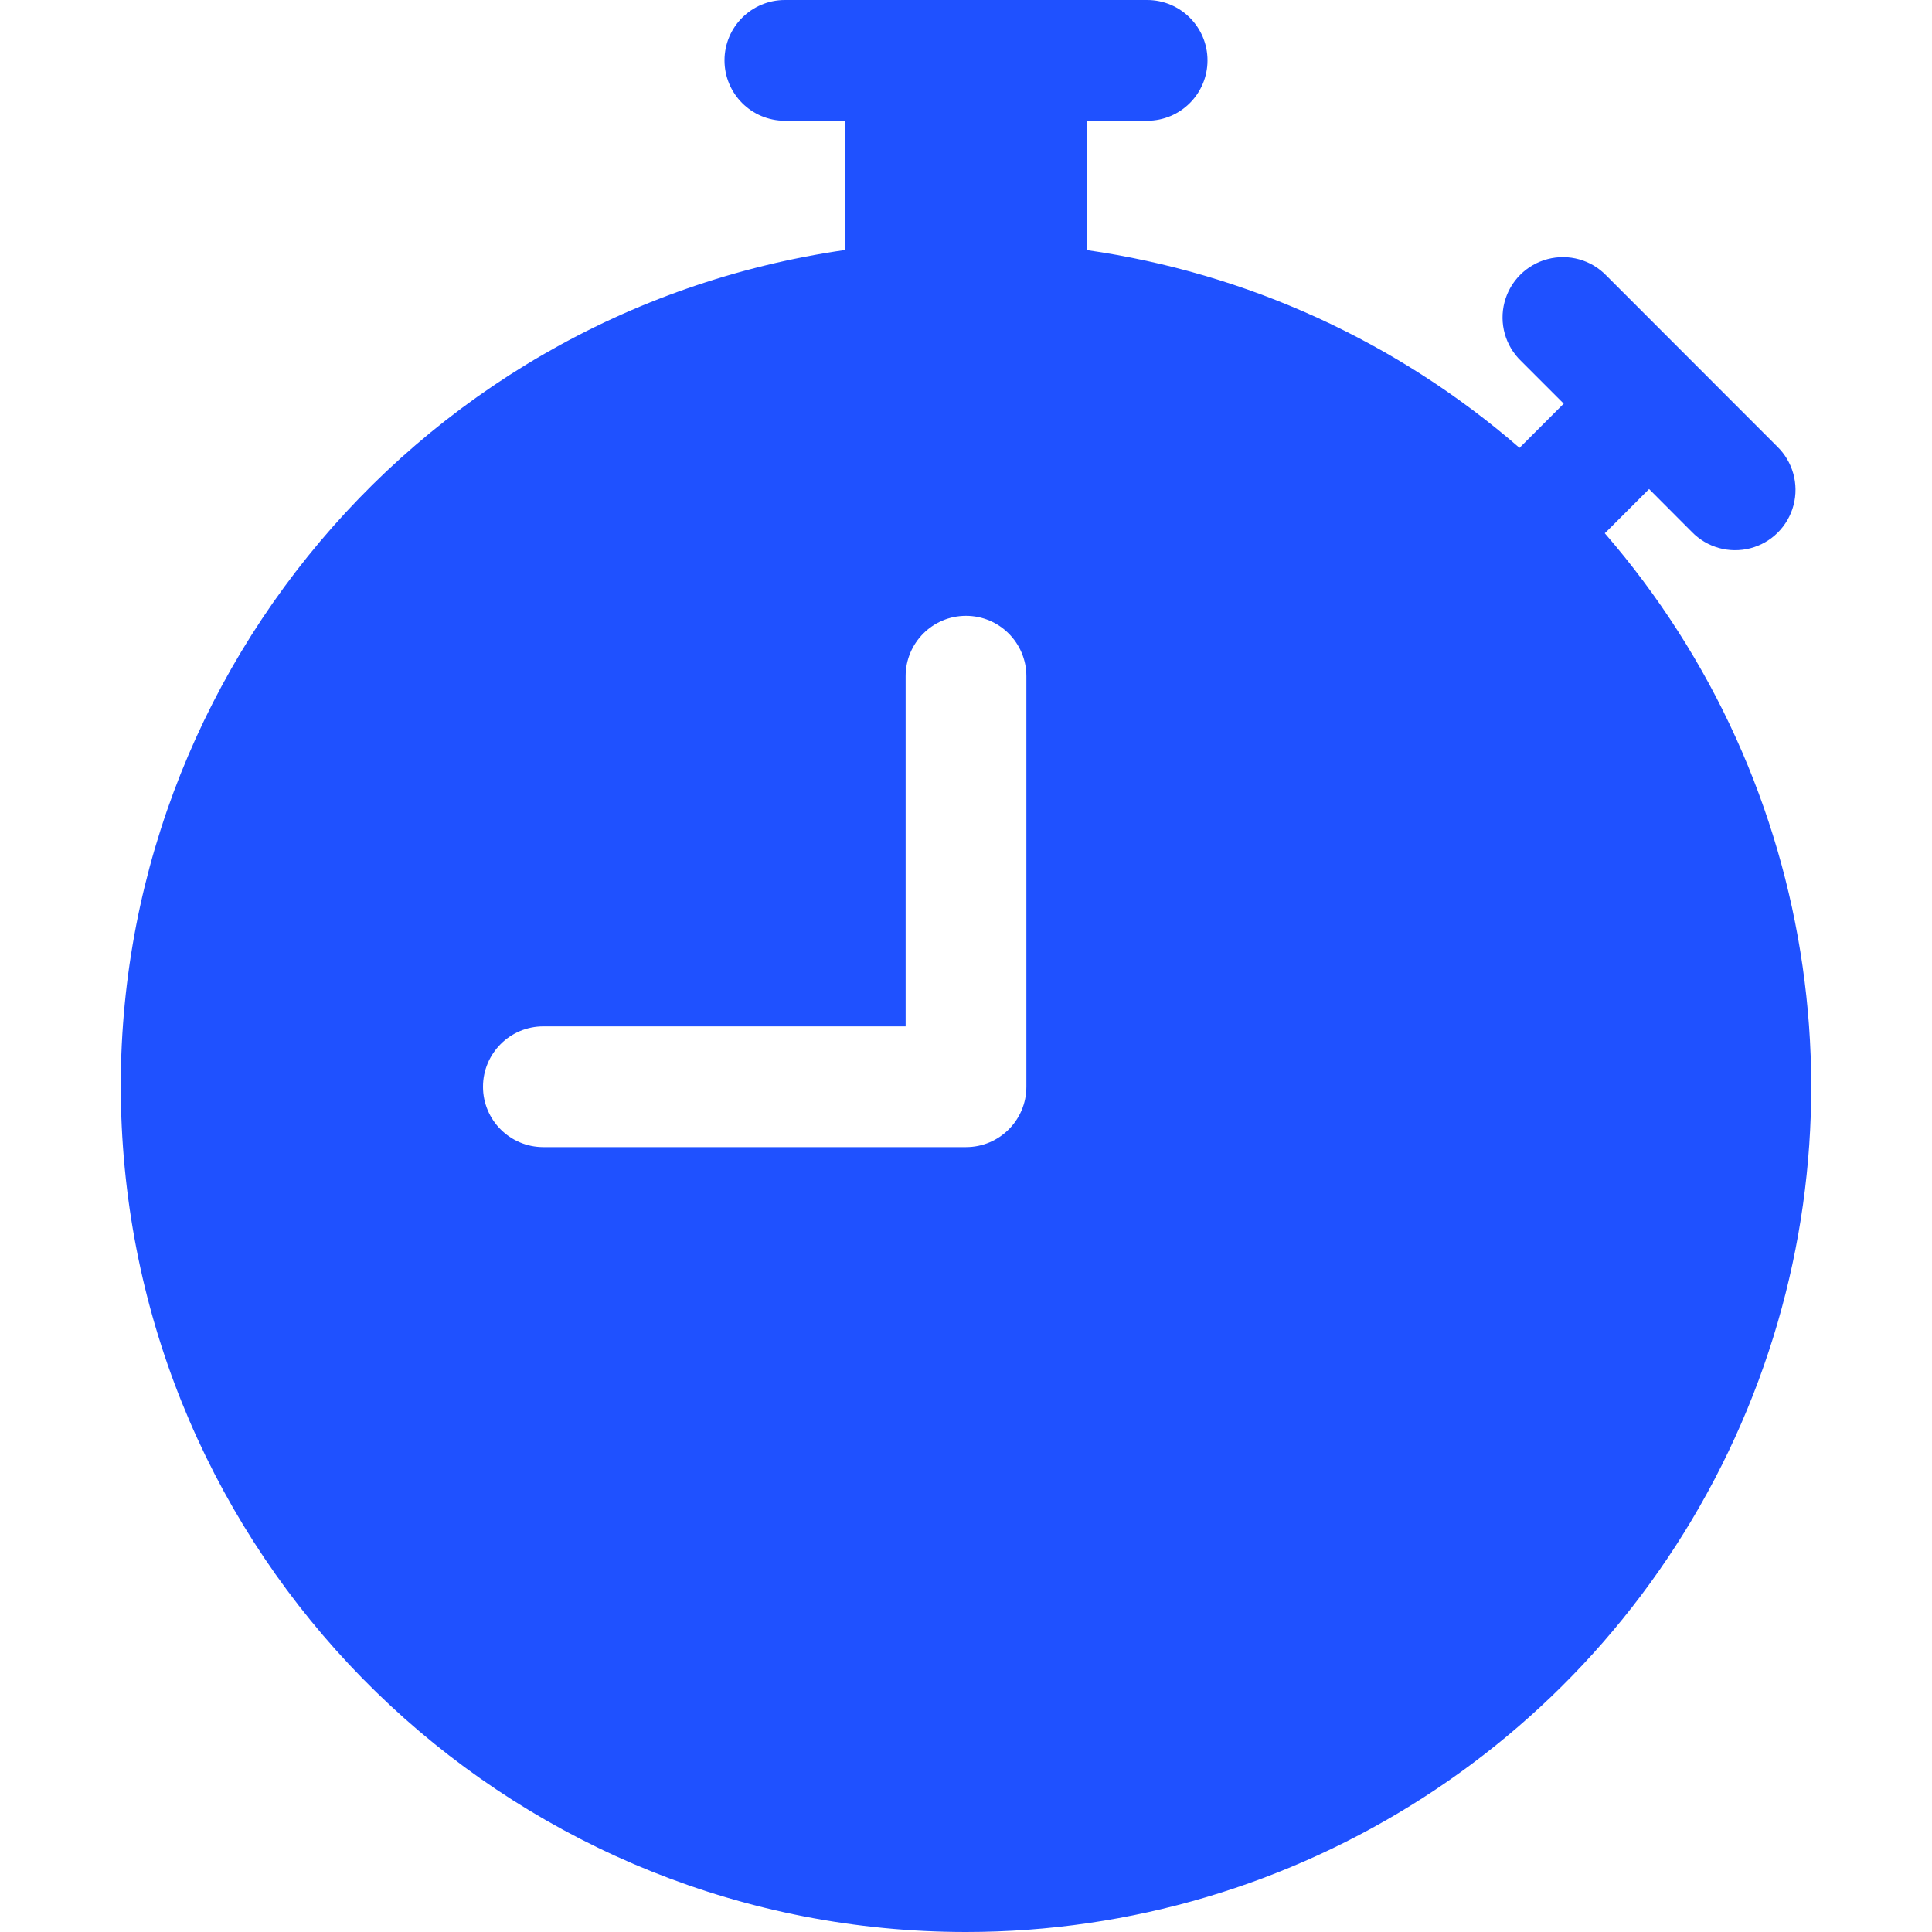
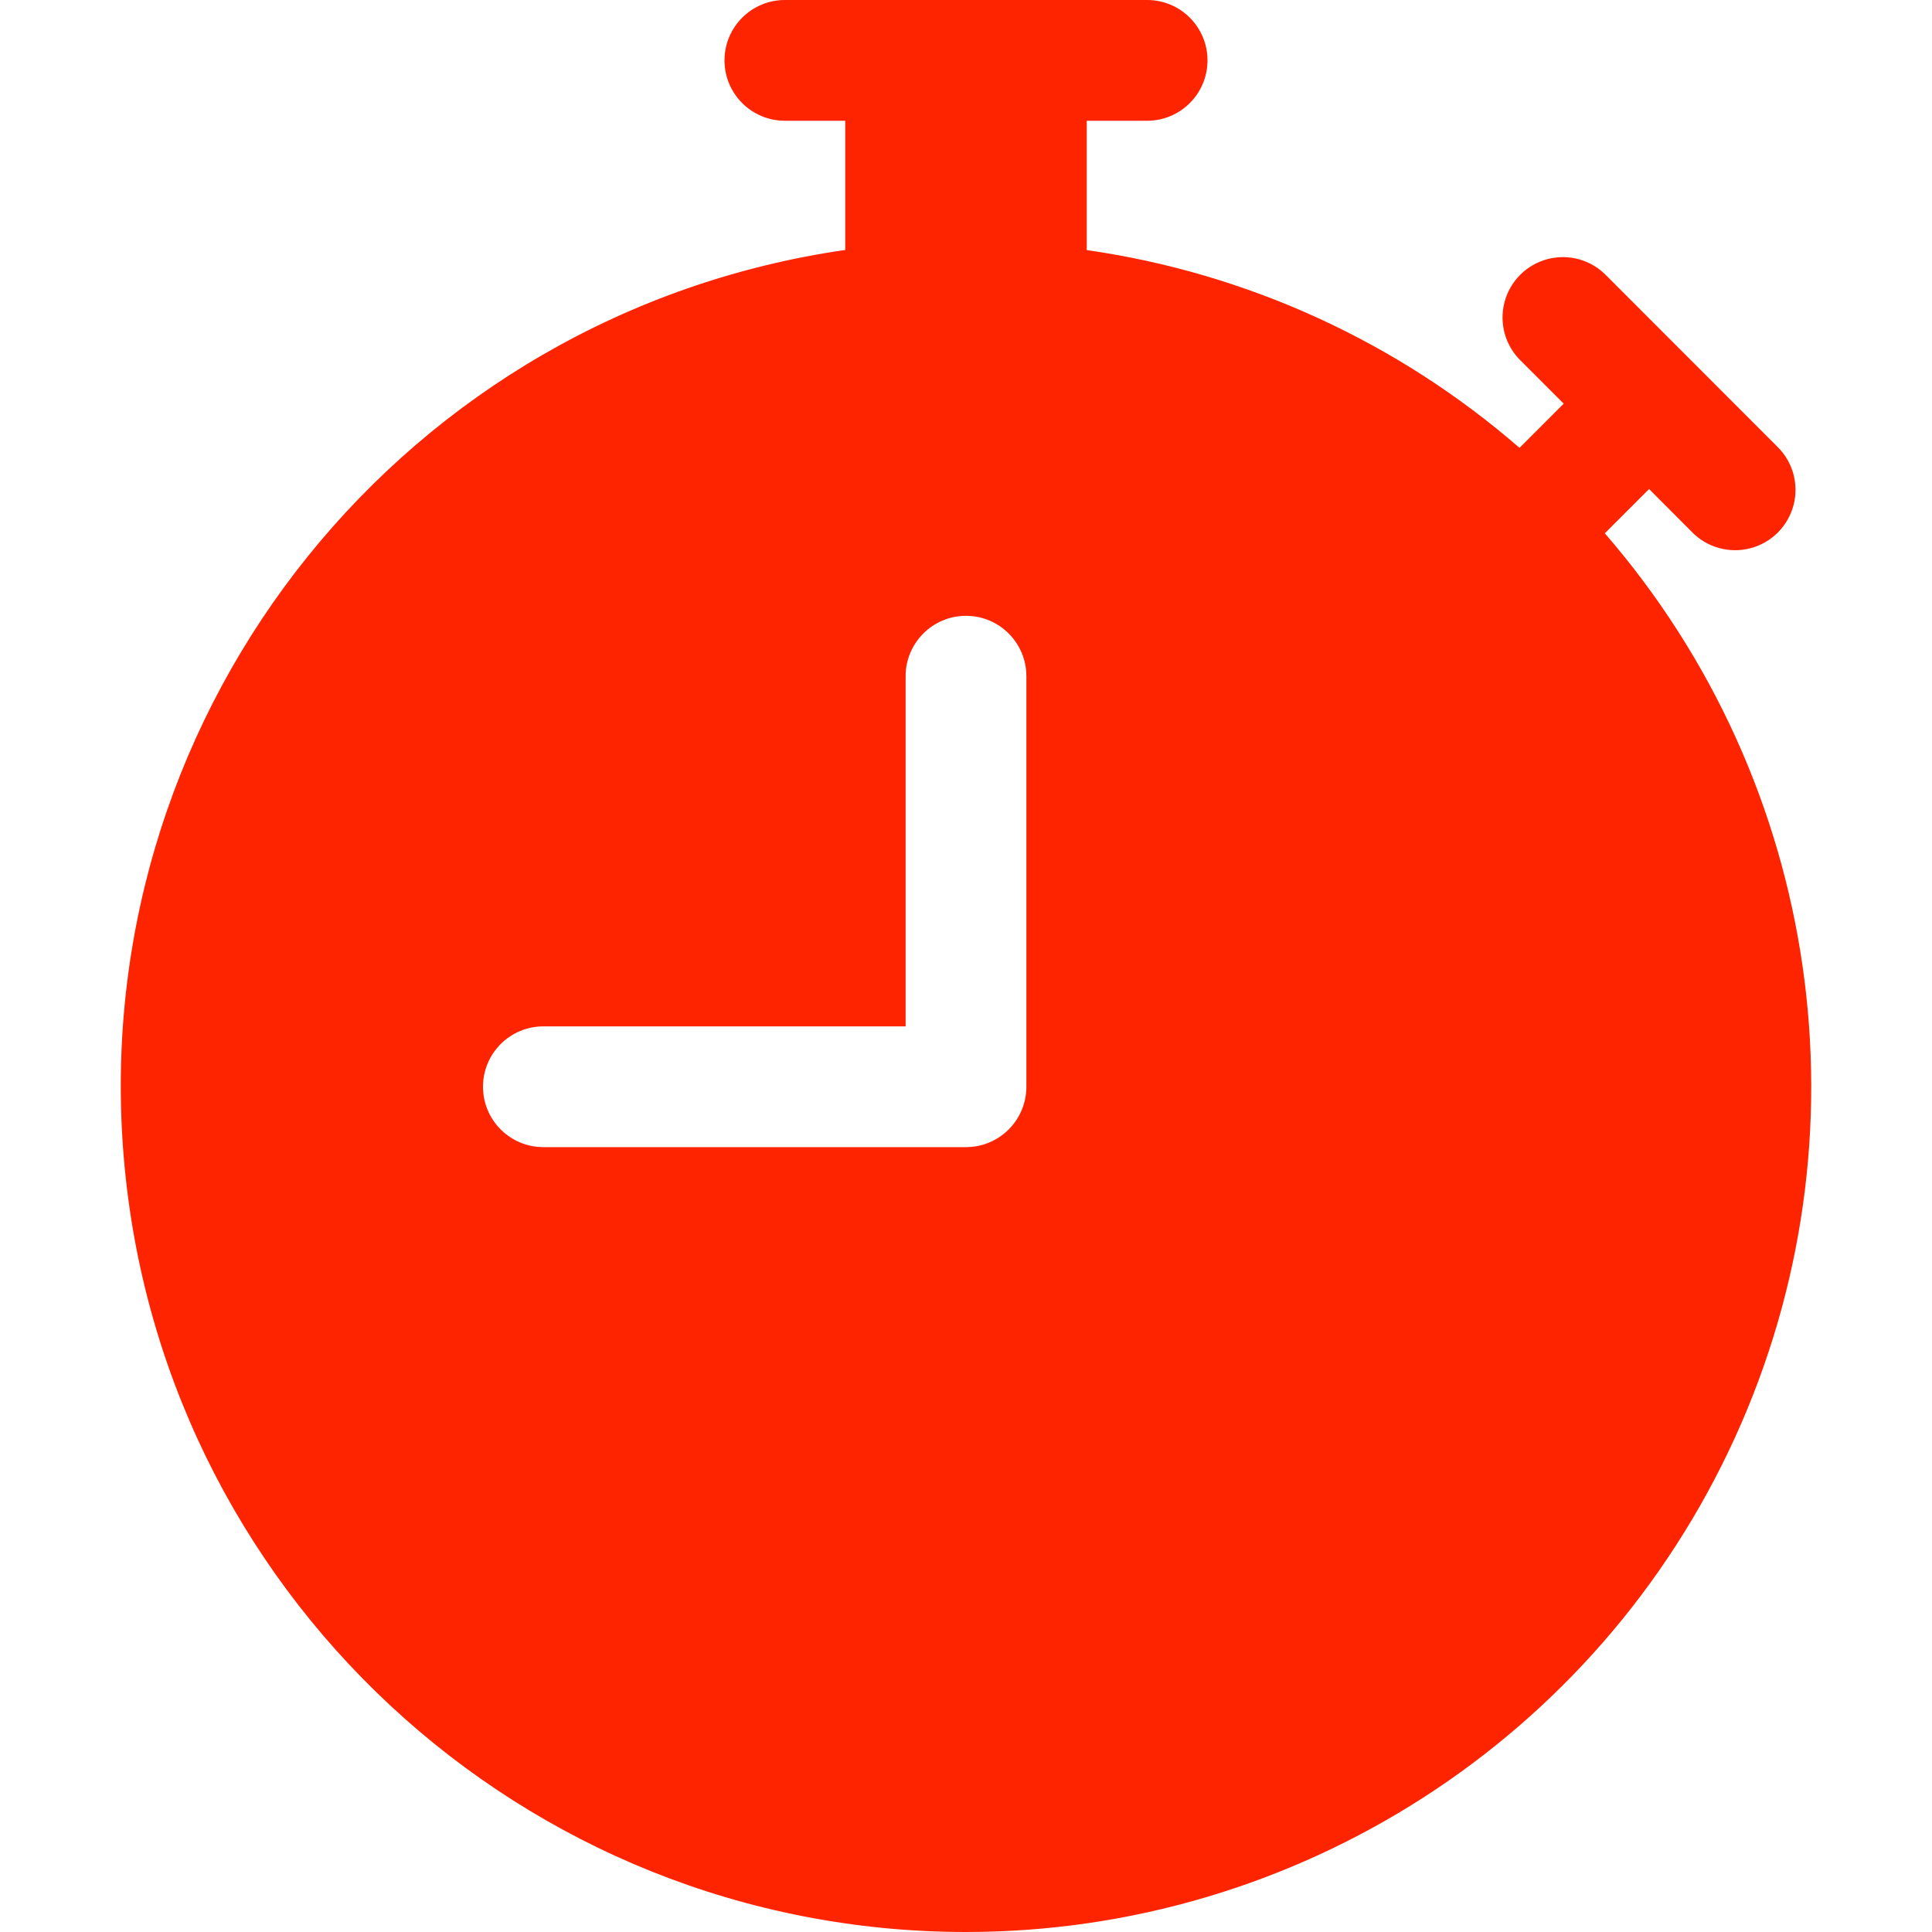
- <svg xmlns="http://www.w3.org/2000/svg" width="16" height="16" fill="rgba(31, 81, 255,1)" class="bi bi-stopwatch-fill" viewBox="0 0 16 16">
+ <svg xmlns="http://www.w3.org/2000/svg" width="16" height="16" fill="rgba(255,36,0,1)" class="bi bi-stopwatch-fill" viewBox="0 0 16 16">
  <path d="M6.5 0a.5.5 0 0 0 0 1H7v1.07A7.001 7.001 0 0 0 8 16a7 7 0 0 0 5.29-11.584.531.531 0 0 0 .013-.012l.354-.354.353.354a.5.5 0 1 0 .707-.707l-1.414-1.415a.5.5 0 1 0-.707.707l.354.354-.354.354a.717.717 0 0 0-.012.012A6.973 6.973 0 0 0 9 2.071V1h.5a.5.5 0 0 0 0-1h-3zm2 5.6V9a.5.5 0 0 1-.5.5H4.5a.5.5 0 0 1 0-1h3V5.6a.5.5 0 1 1 1 0z" />
</svg>
